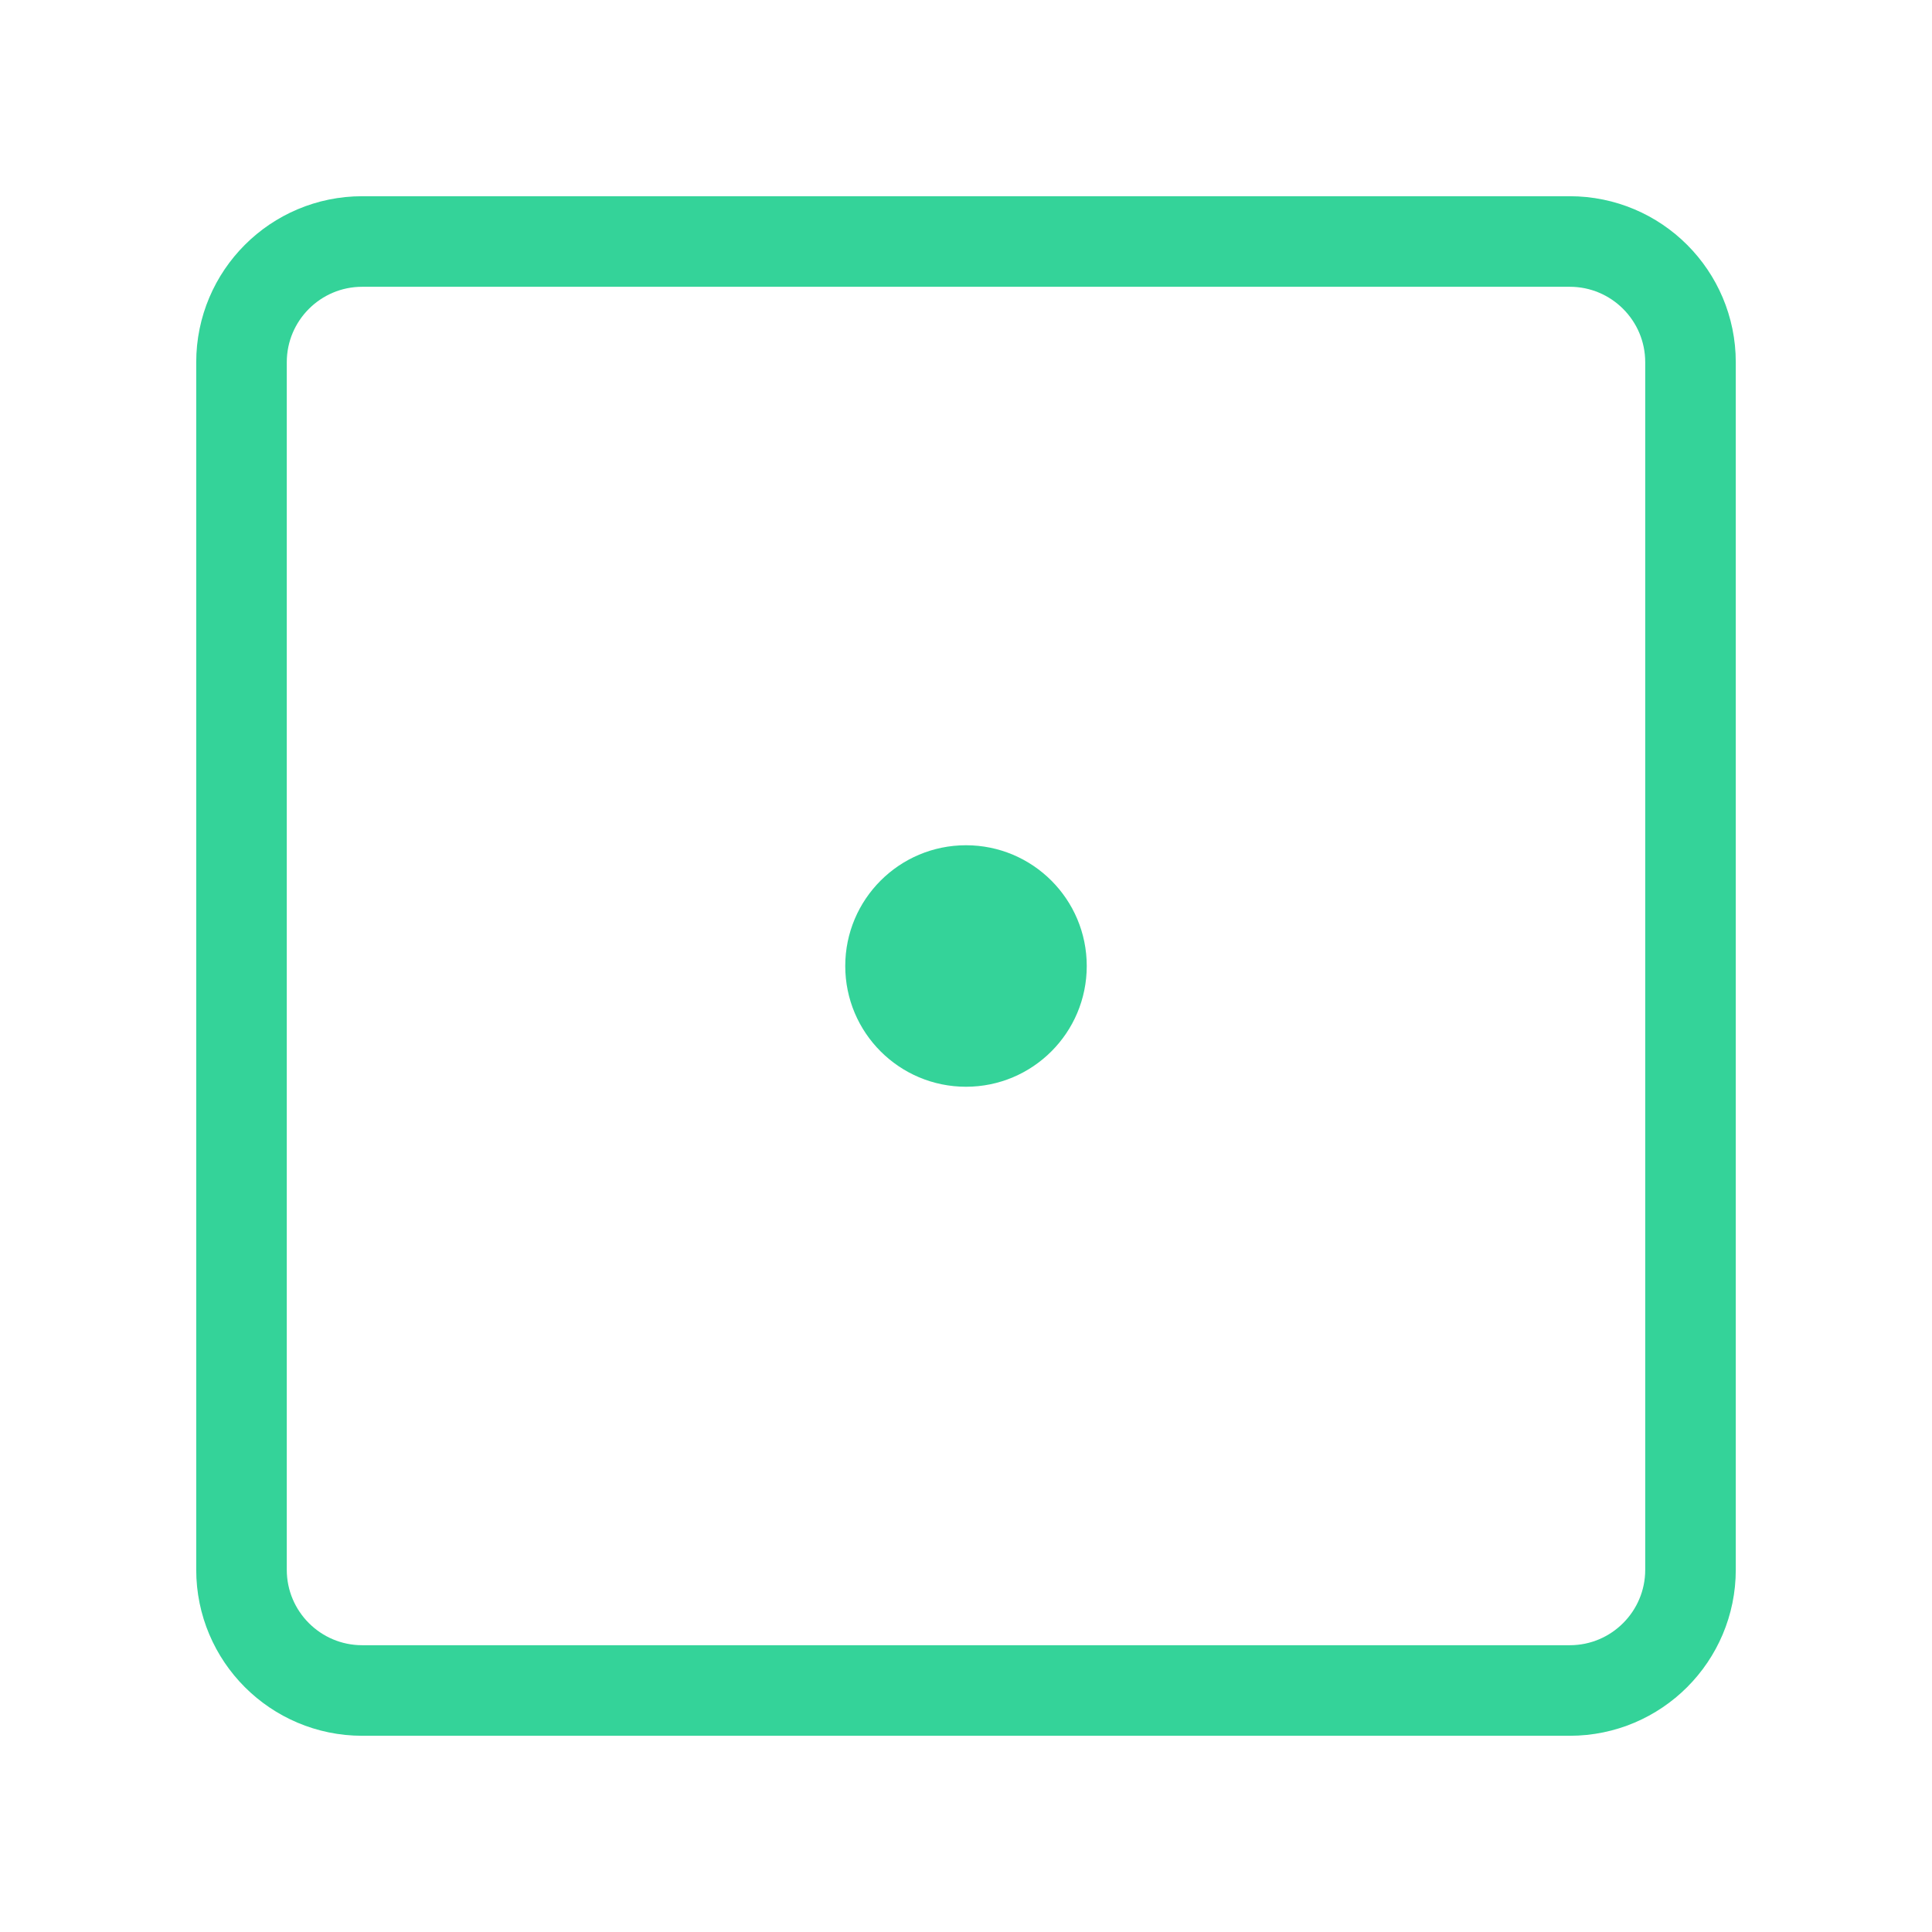
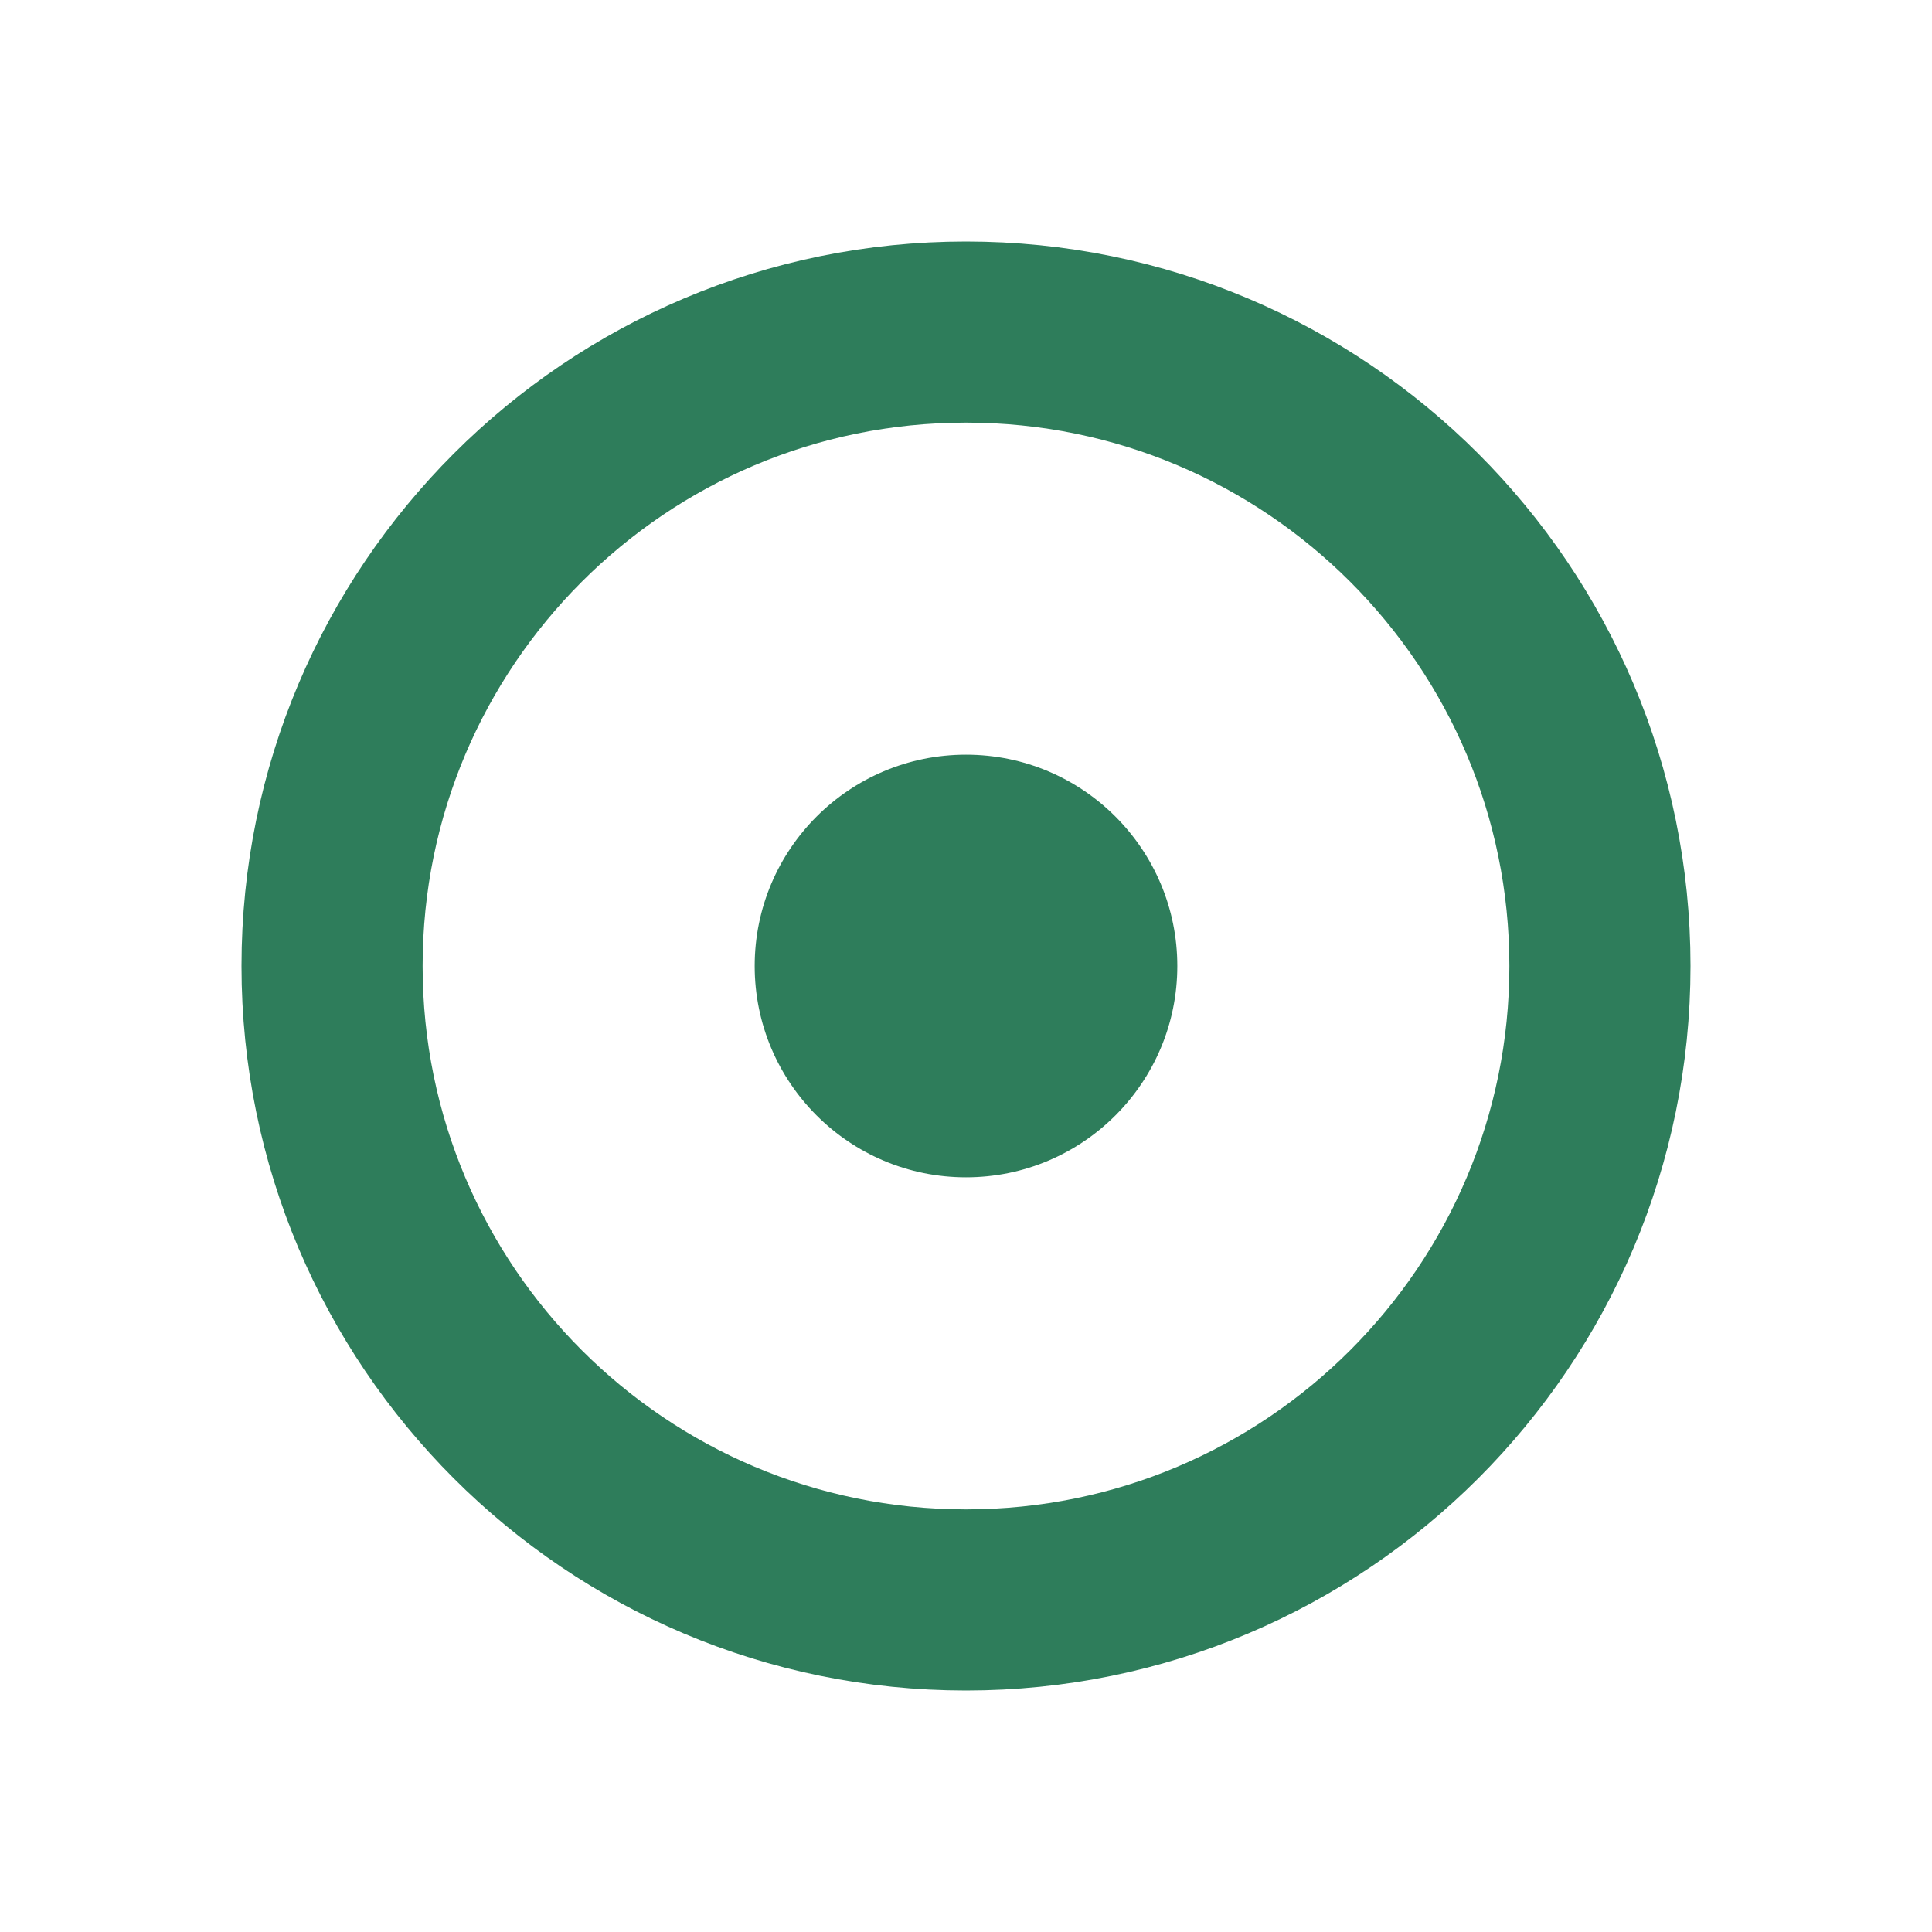
<svg xmlns="http://www.w3.org/2000/svg" width="32" height="32" viewBox="0 0 32 32">
-   <rect x="4" y="4" width="24" height="24" rx="2" fill="none" stroke="#34D399" stroke-width="1.5" />
-   <circle cx="16" cy="16" r="2" fill="#34D399" />
+   <circle cx="16" cy="16" r="10.5" fill="none" stroke="#2E7D5B" stroke-width="3" />
+   <circle cx="16" cy="16" r="3.5" fill="#2E7D5B" />
</svg>
